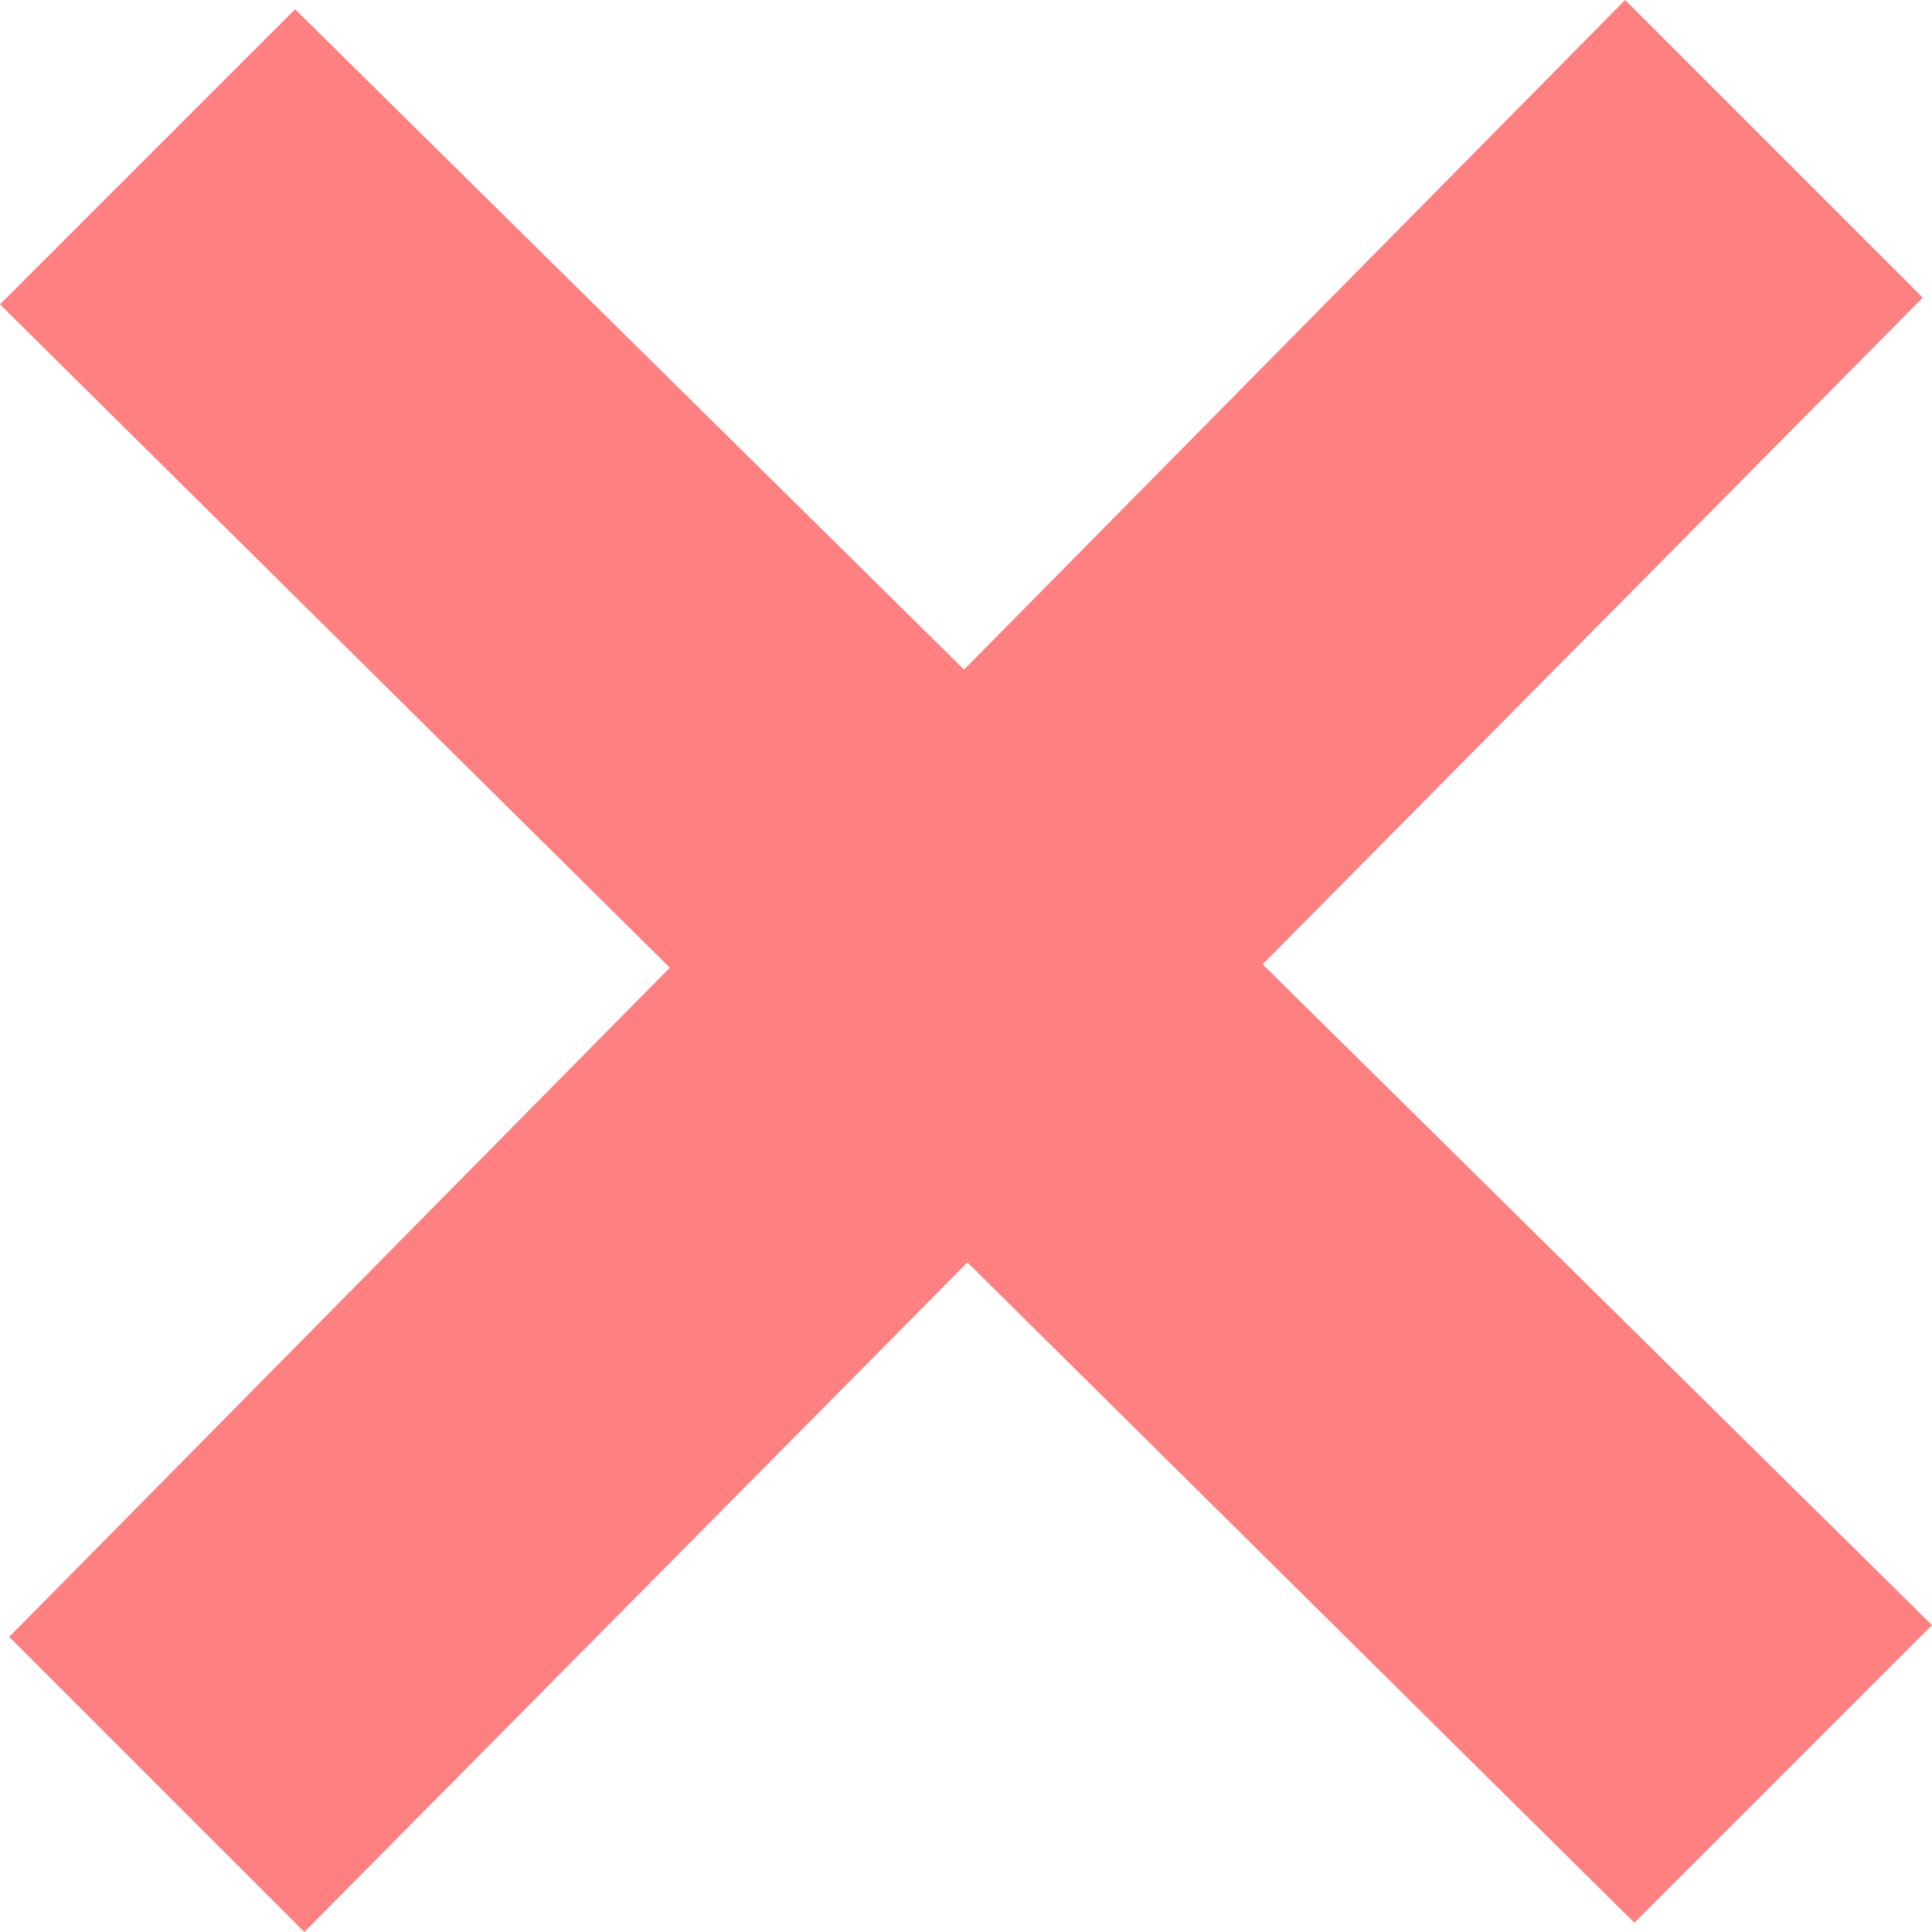
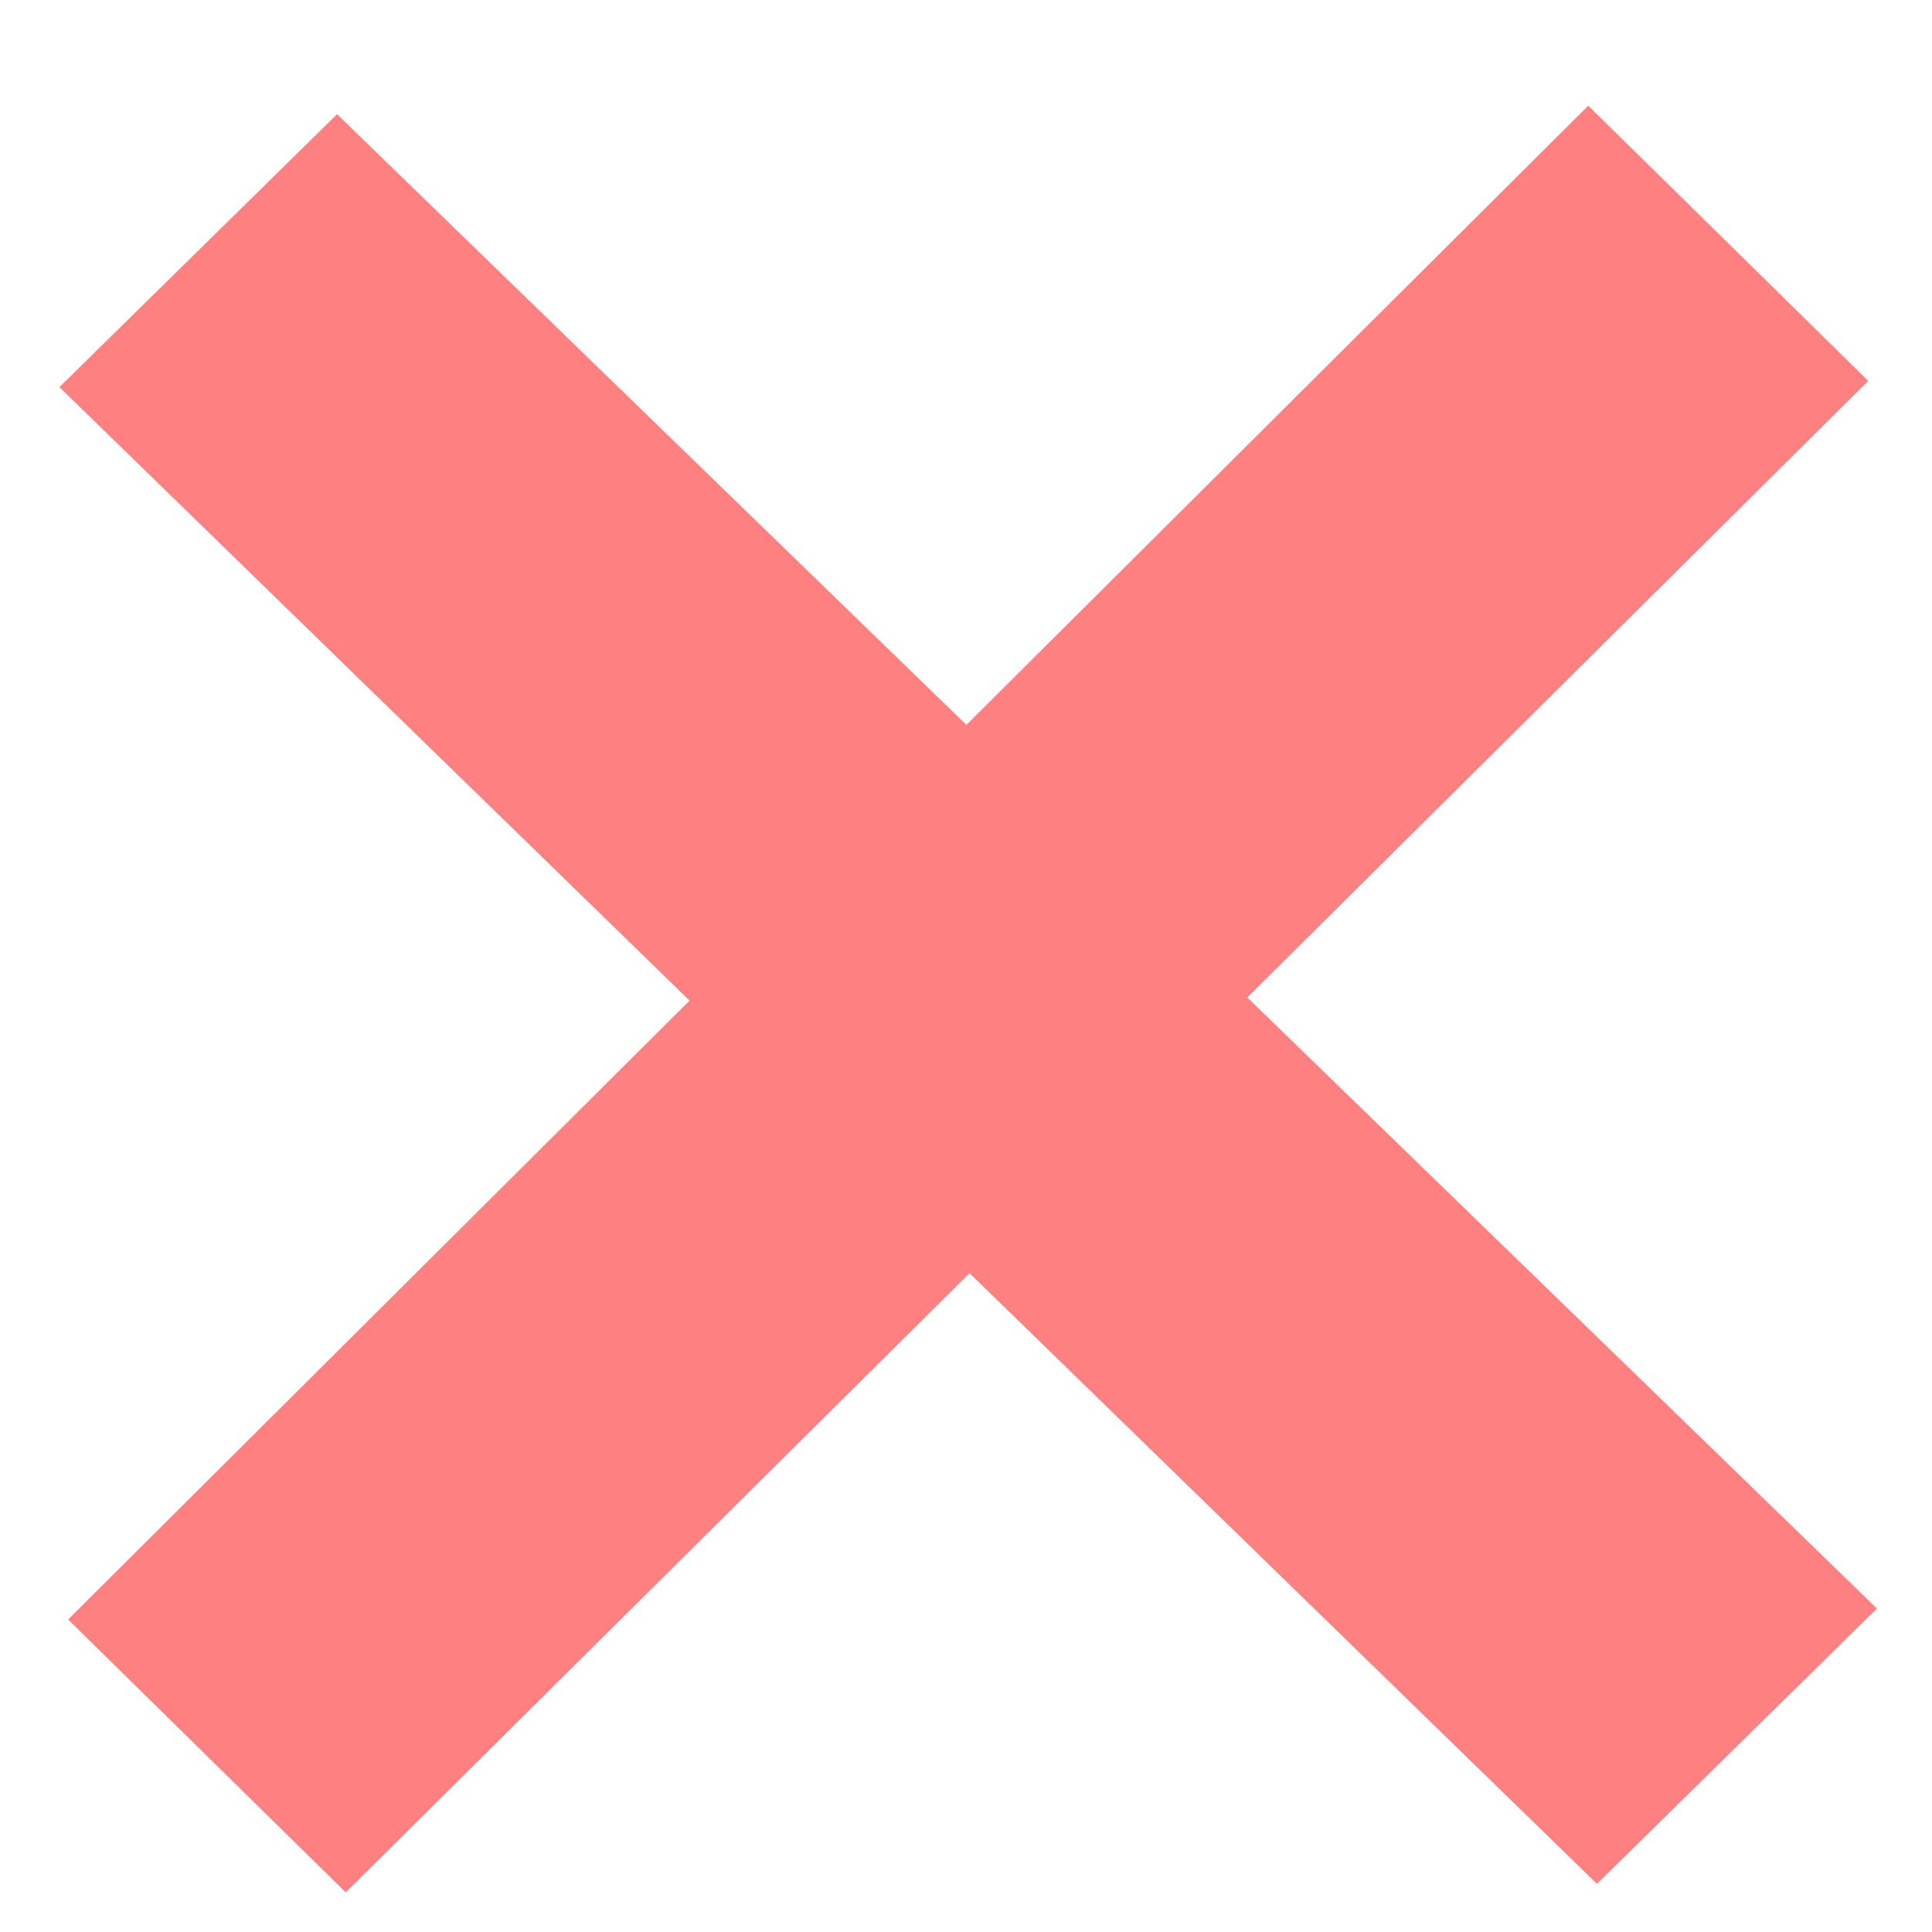
<svg xmlns="http://www.w3.org/2000/svg" width="24" height="24" viewBox="0 0 24 24" version="1.1" id="svg827">
  <defs id="defs831" />
-   <path d="M24 20.188l-8.315-8.209 8.2-8.282-3.697-3.697-8.212 8.318-8.31-8.203-3.666 3.666 8.321 8.24-8.206 8.313 3.666 3.666 8.237-8.318 8.285 8.203z" id="path825" style="fill:#ff8080" />
+   <path d="M 23.316,19.982 15.494,12.391 23.208,4.732 19.73,1.313 12.005,9.005 4.187,1.419 0.738,4.809 8.566,12.43 l -7.72,7.688 3.449,3.39 7.749,-7.692 7.794,7.586 z" id="path825" style="fill:#ff8080;stroke-width:0.933" />
</svg>
